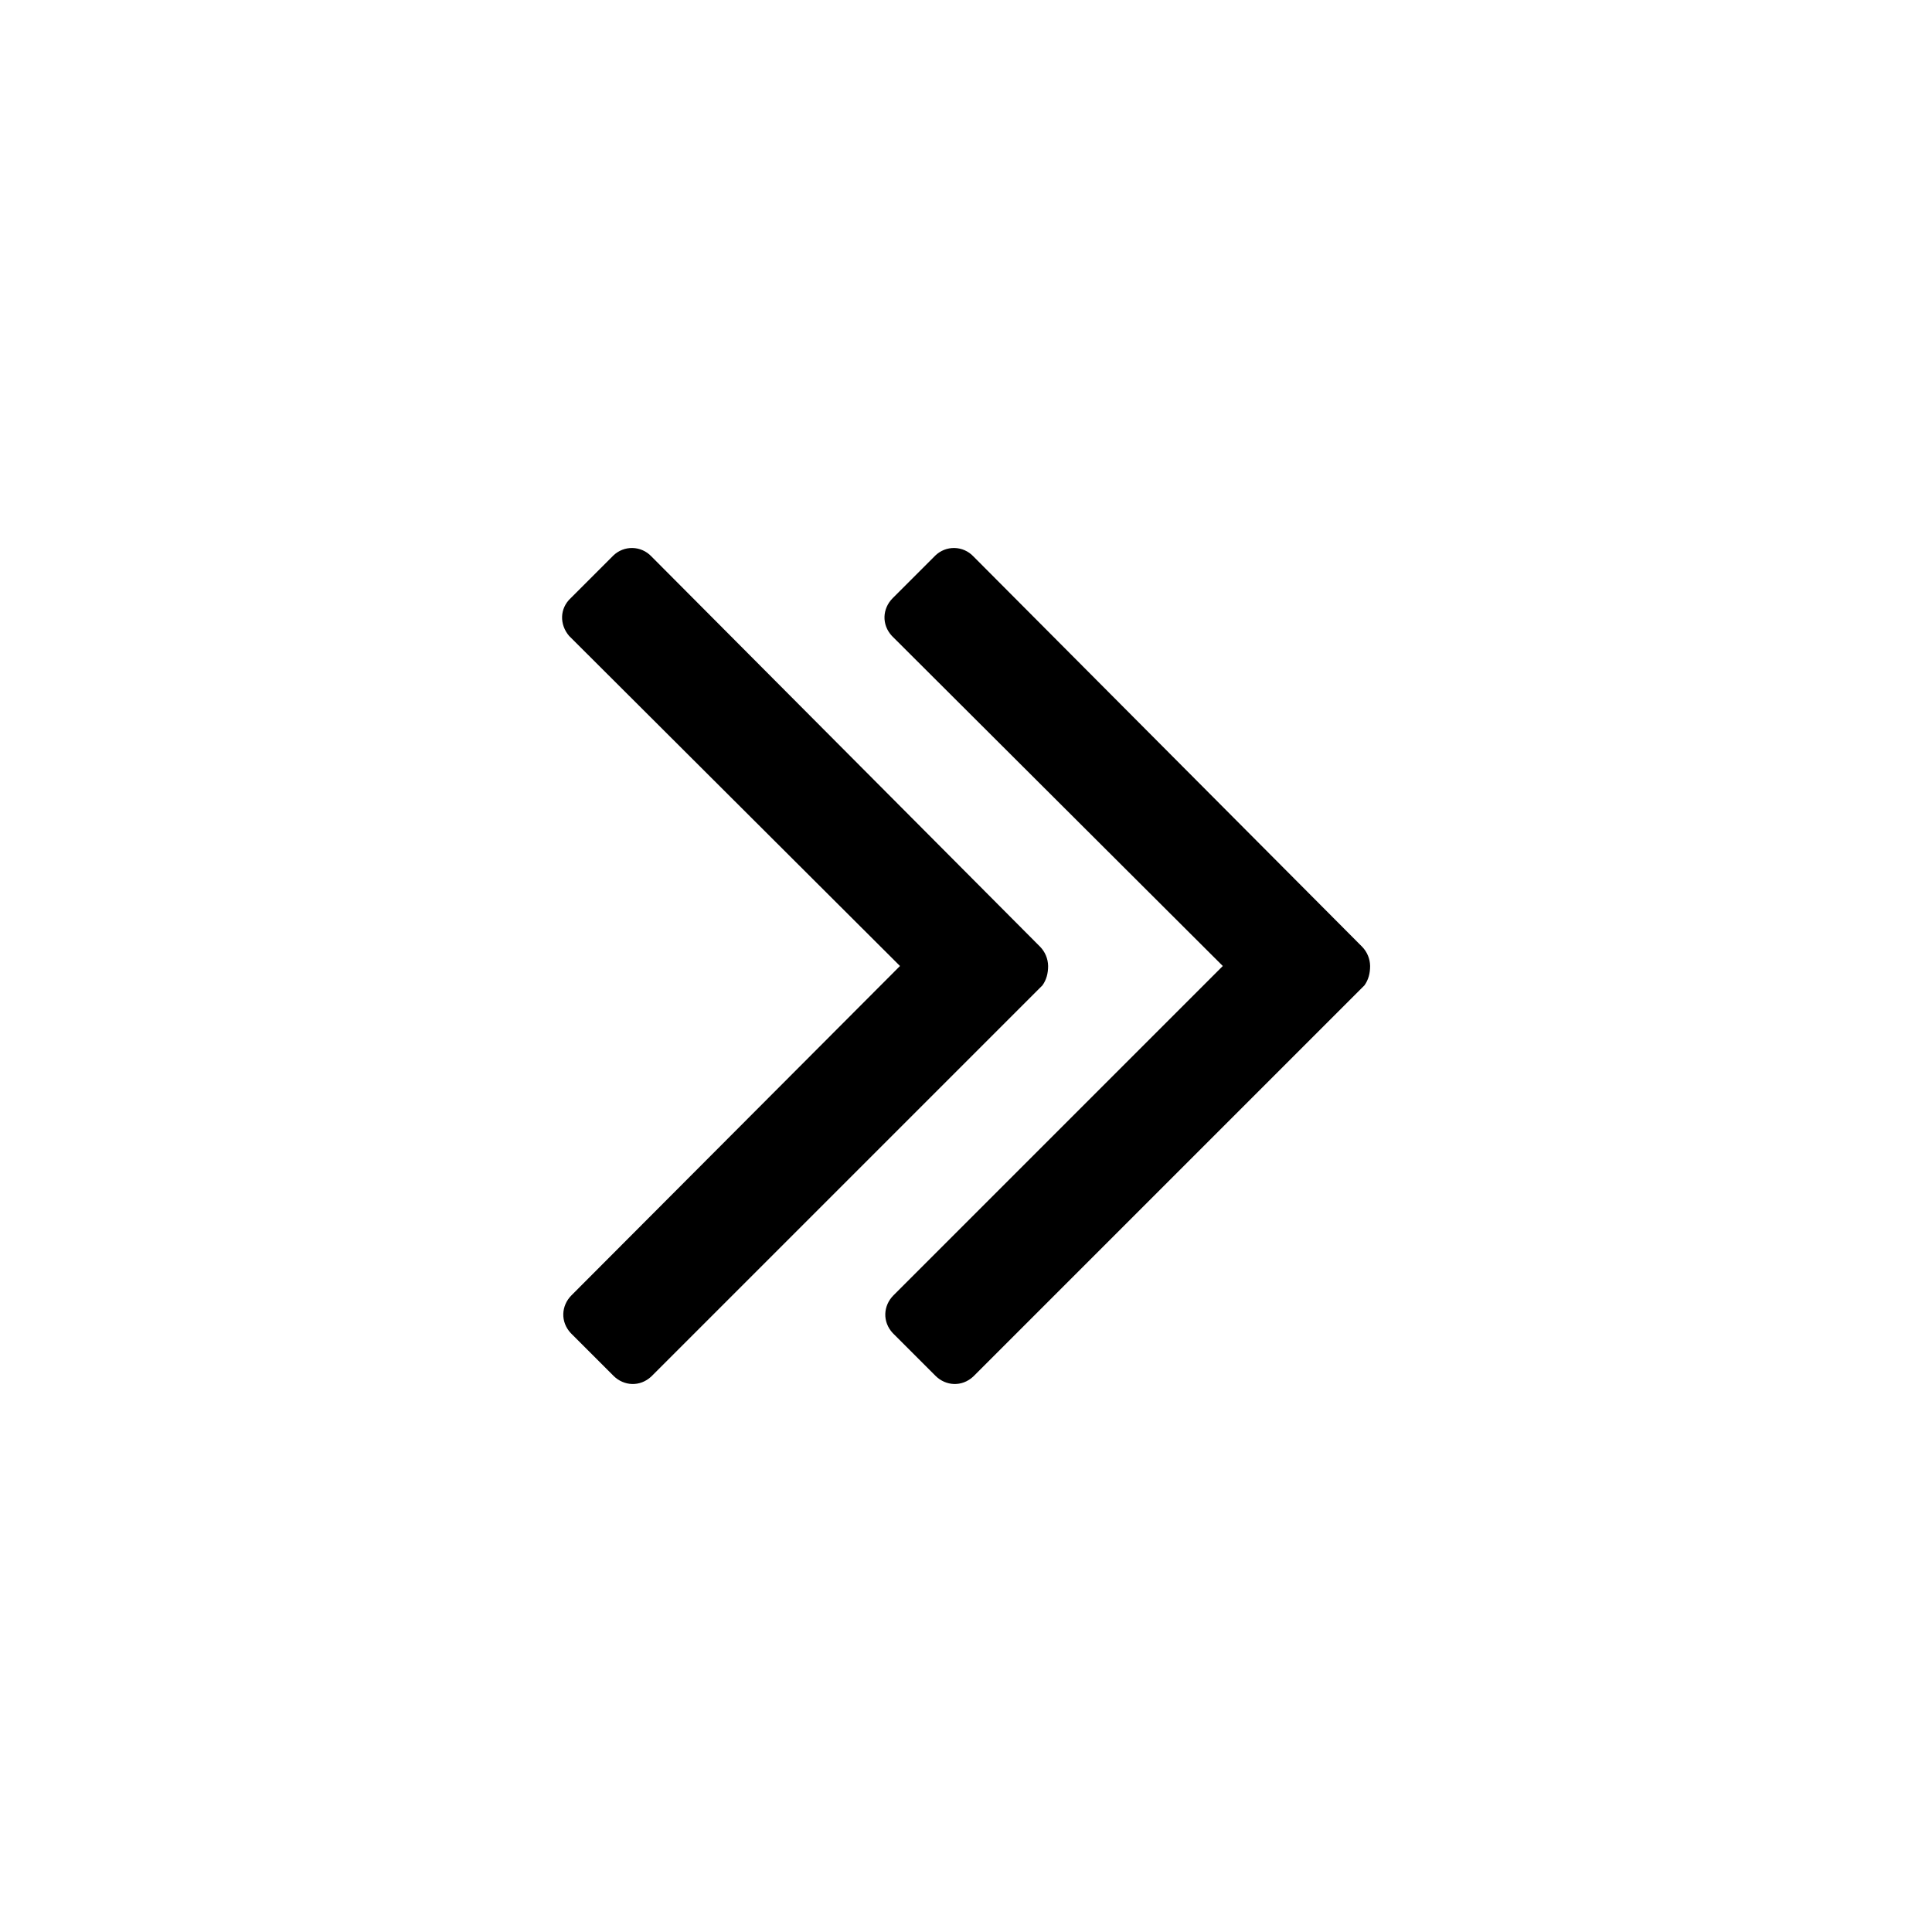
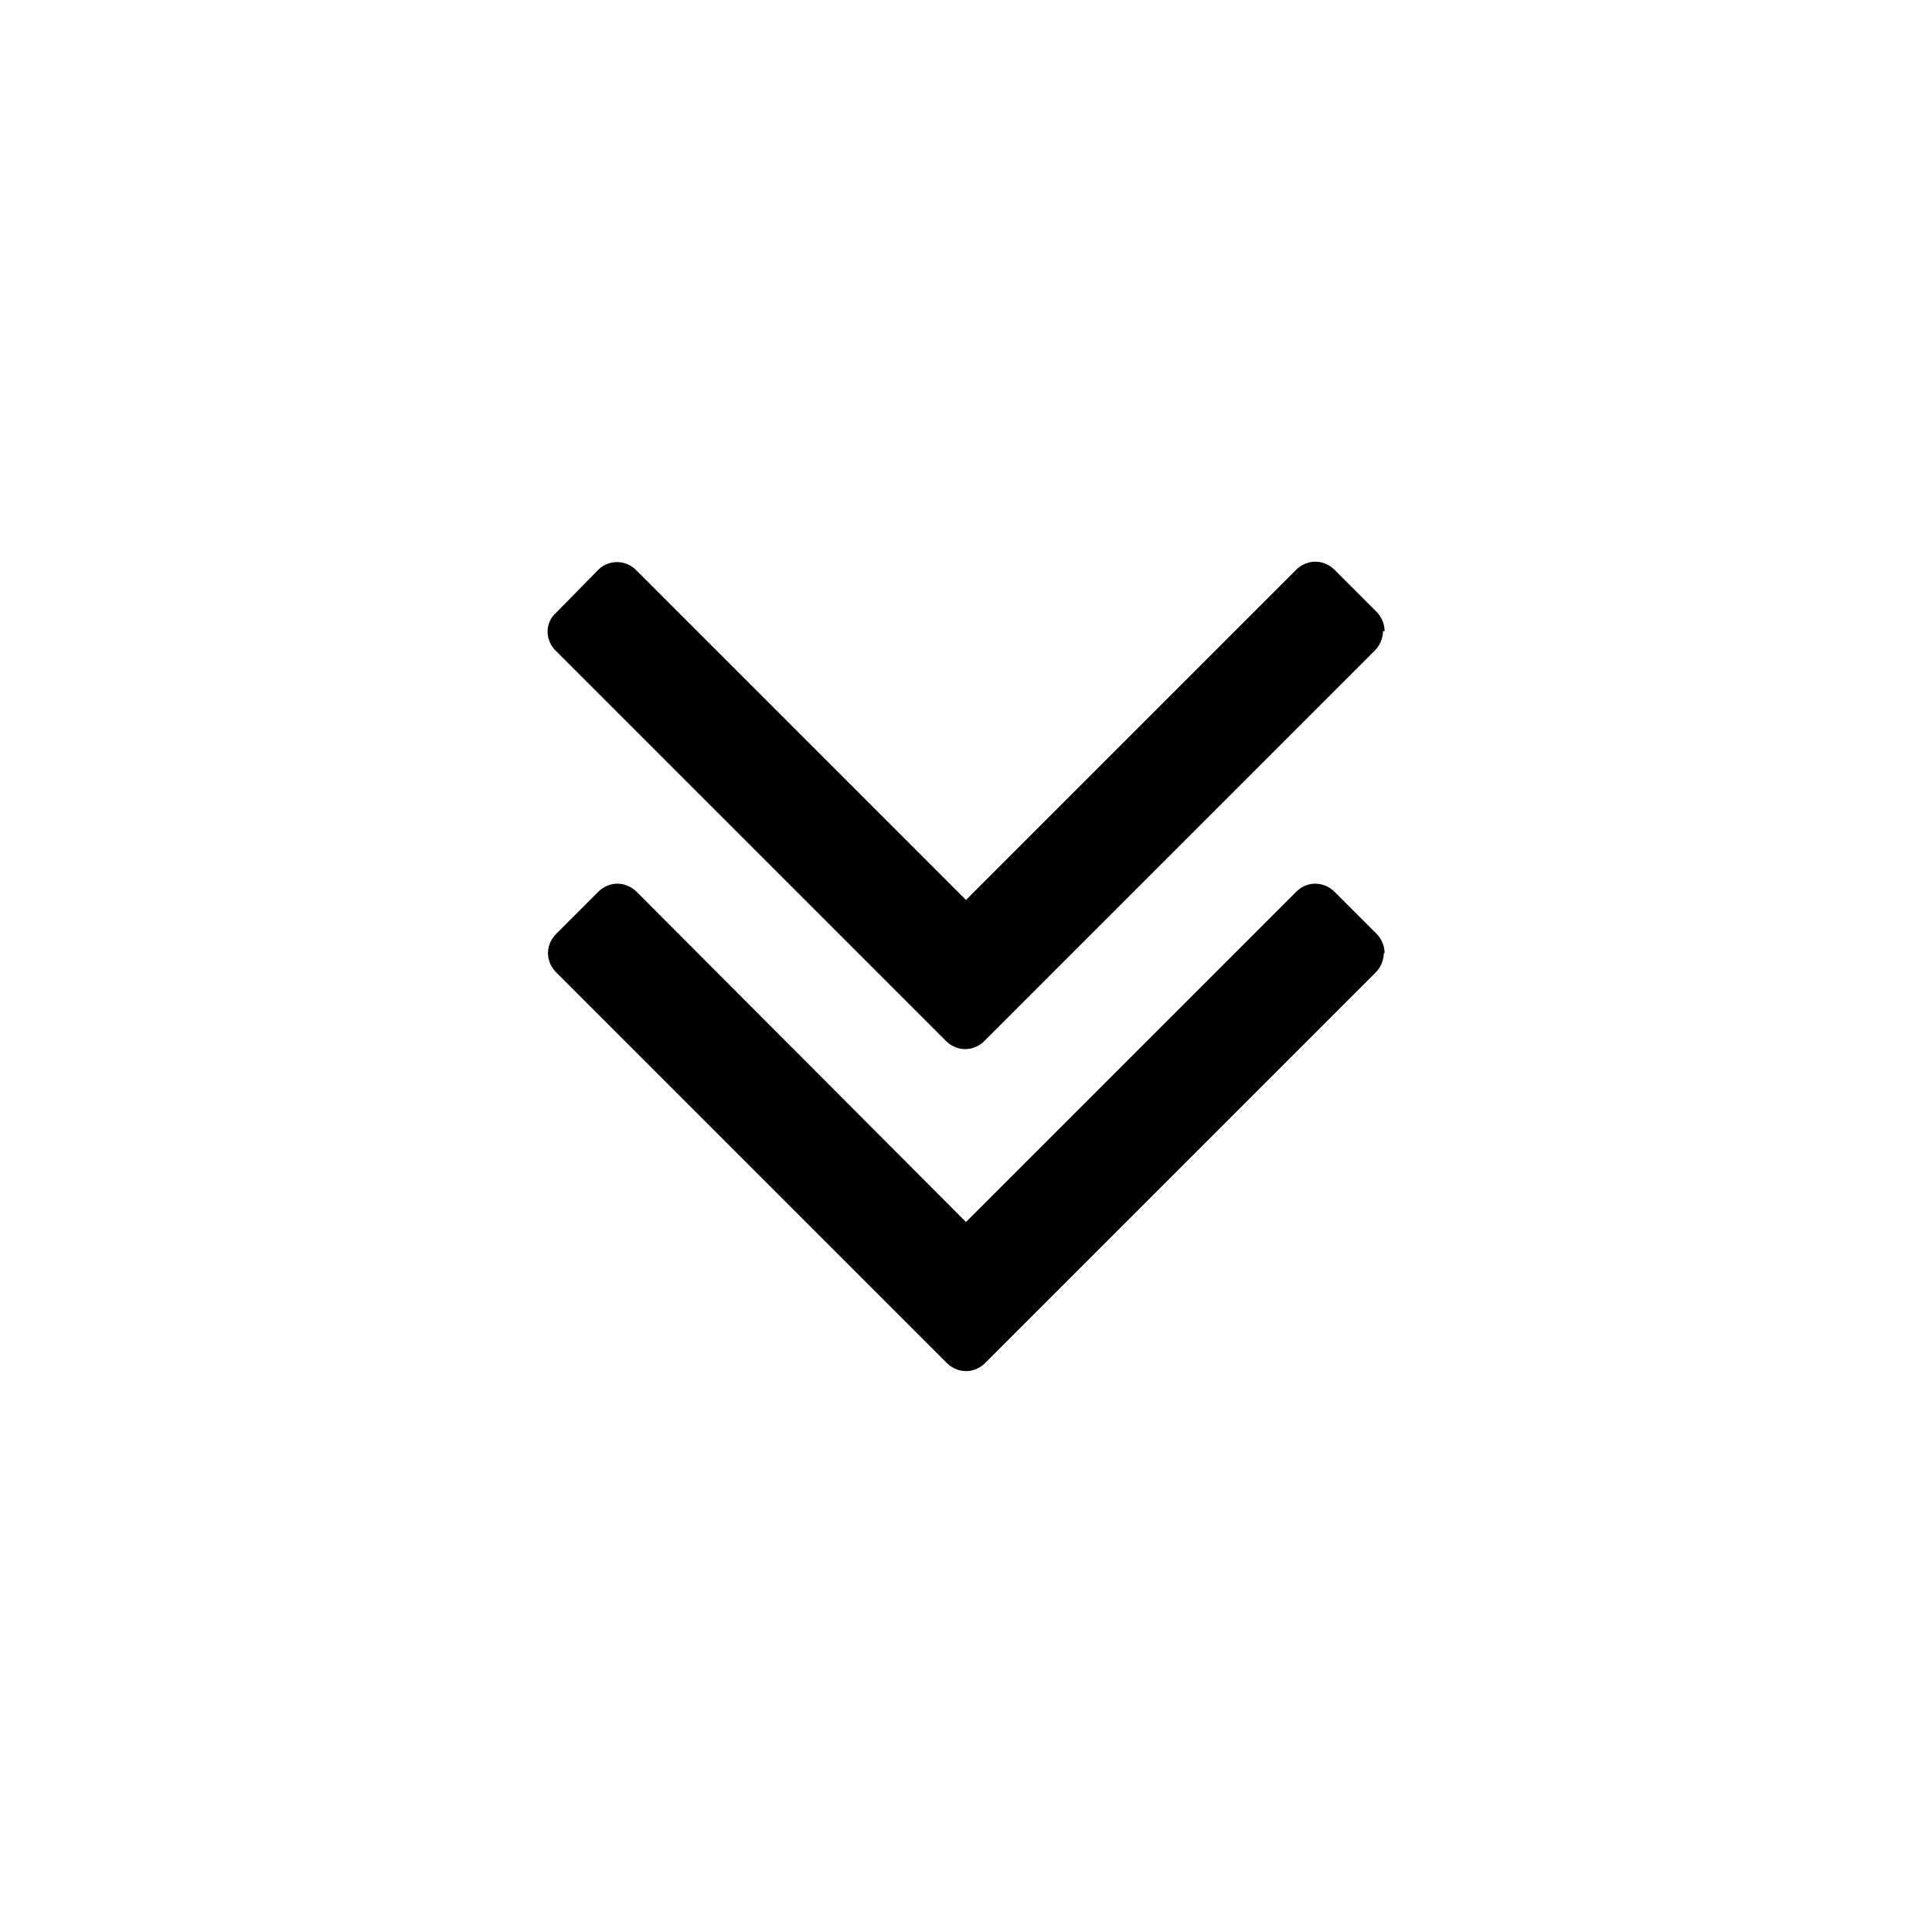
- <svg xmlns="http://www.w3.org/2000/svg" version="1.2" overflow="visible" preserveAspectRatio="none" viewBox="0 0 24 24" width="25" height="25">
-   <path d="M13.02 12a.35.35 0 0 0-.1-.24L8.09 6.91a.332.332 0 0 0-.47-.01l-.01.01-.52.52c-.14.13-.14.33-.02.47l.01.01 4.1 4.09-4.08 4.09c-.13.13-.14.33-.01.47l.01.01.52.52c.13.13.33.14.47.01l.01-.01 4.85-4.85c.05-.07.07-.15.07-.24zm4 0a.35.35 0 0 0-.1-.24l-4.83-4.85a.332.332 0 0 0-.47-.01l-.01.01-.52.52c-.13.13-.14.33-.01.47l.01.01 4.1 4.09-4.09 4.09c-.13.13-.14.33-.01.47l.01.01.52.52c.13.13.33.14.47.01l.01-.01 4.85-4.85c.05-.07.07-.15.07-.24z" vector-effect="non-scaling-stroke" fill="currentColor" />
+ <svg xmlns="http://www.w3.org/2000/svg" version="1.2" overflow="visible" preserveAspectRatio="none" width="24" height="24">
+   <path d="M17.2 11.84c0-.09-.04-.18-.1-.24l-.52-.52c-.13-.13-.33-.14-.47-.01l-.01.01-4.1 4.1-4.09-4.1c-.13-.13-.33-.14-.47-.01l-.01.01-.52.52c-.13.13-.14.33-.01.47l.01.01 4.85 4.85c.13.13.33.14.47.01l.01-.01 4.85-4.85c.06-.06.1-.15.1-.24h.01zm0-4c0-.09-.04-.18-.1-.24l-.52-.52c-.13-.13-.33-.14-.47-.01l-.01.01-4.1 4.1-4.09-4.09c-.13-.14-.34-.14-.47-.02l-.01.01-.52.53c-.14.12-.14.33-.02.46l.01.01 4.85 4.85c.13.13.33.14.47.01l.01-.01 4.85-4.85c.06-.06.1-.15.1-.24h.02z" fill="currentColor" vector-effect="non-scaling-stroke" />
</svg>
